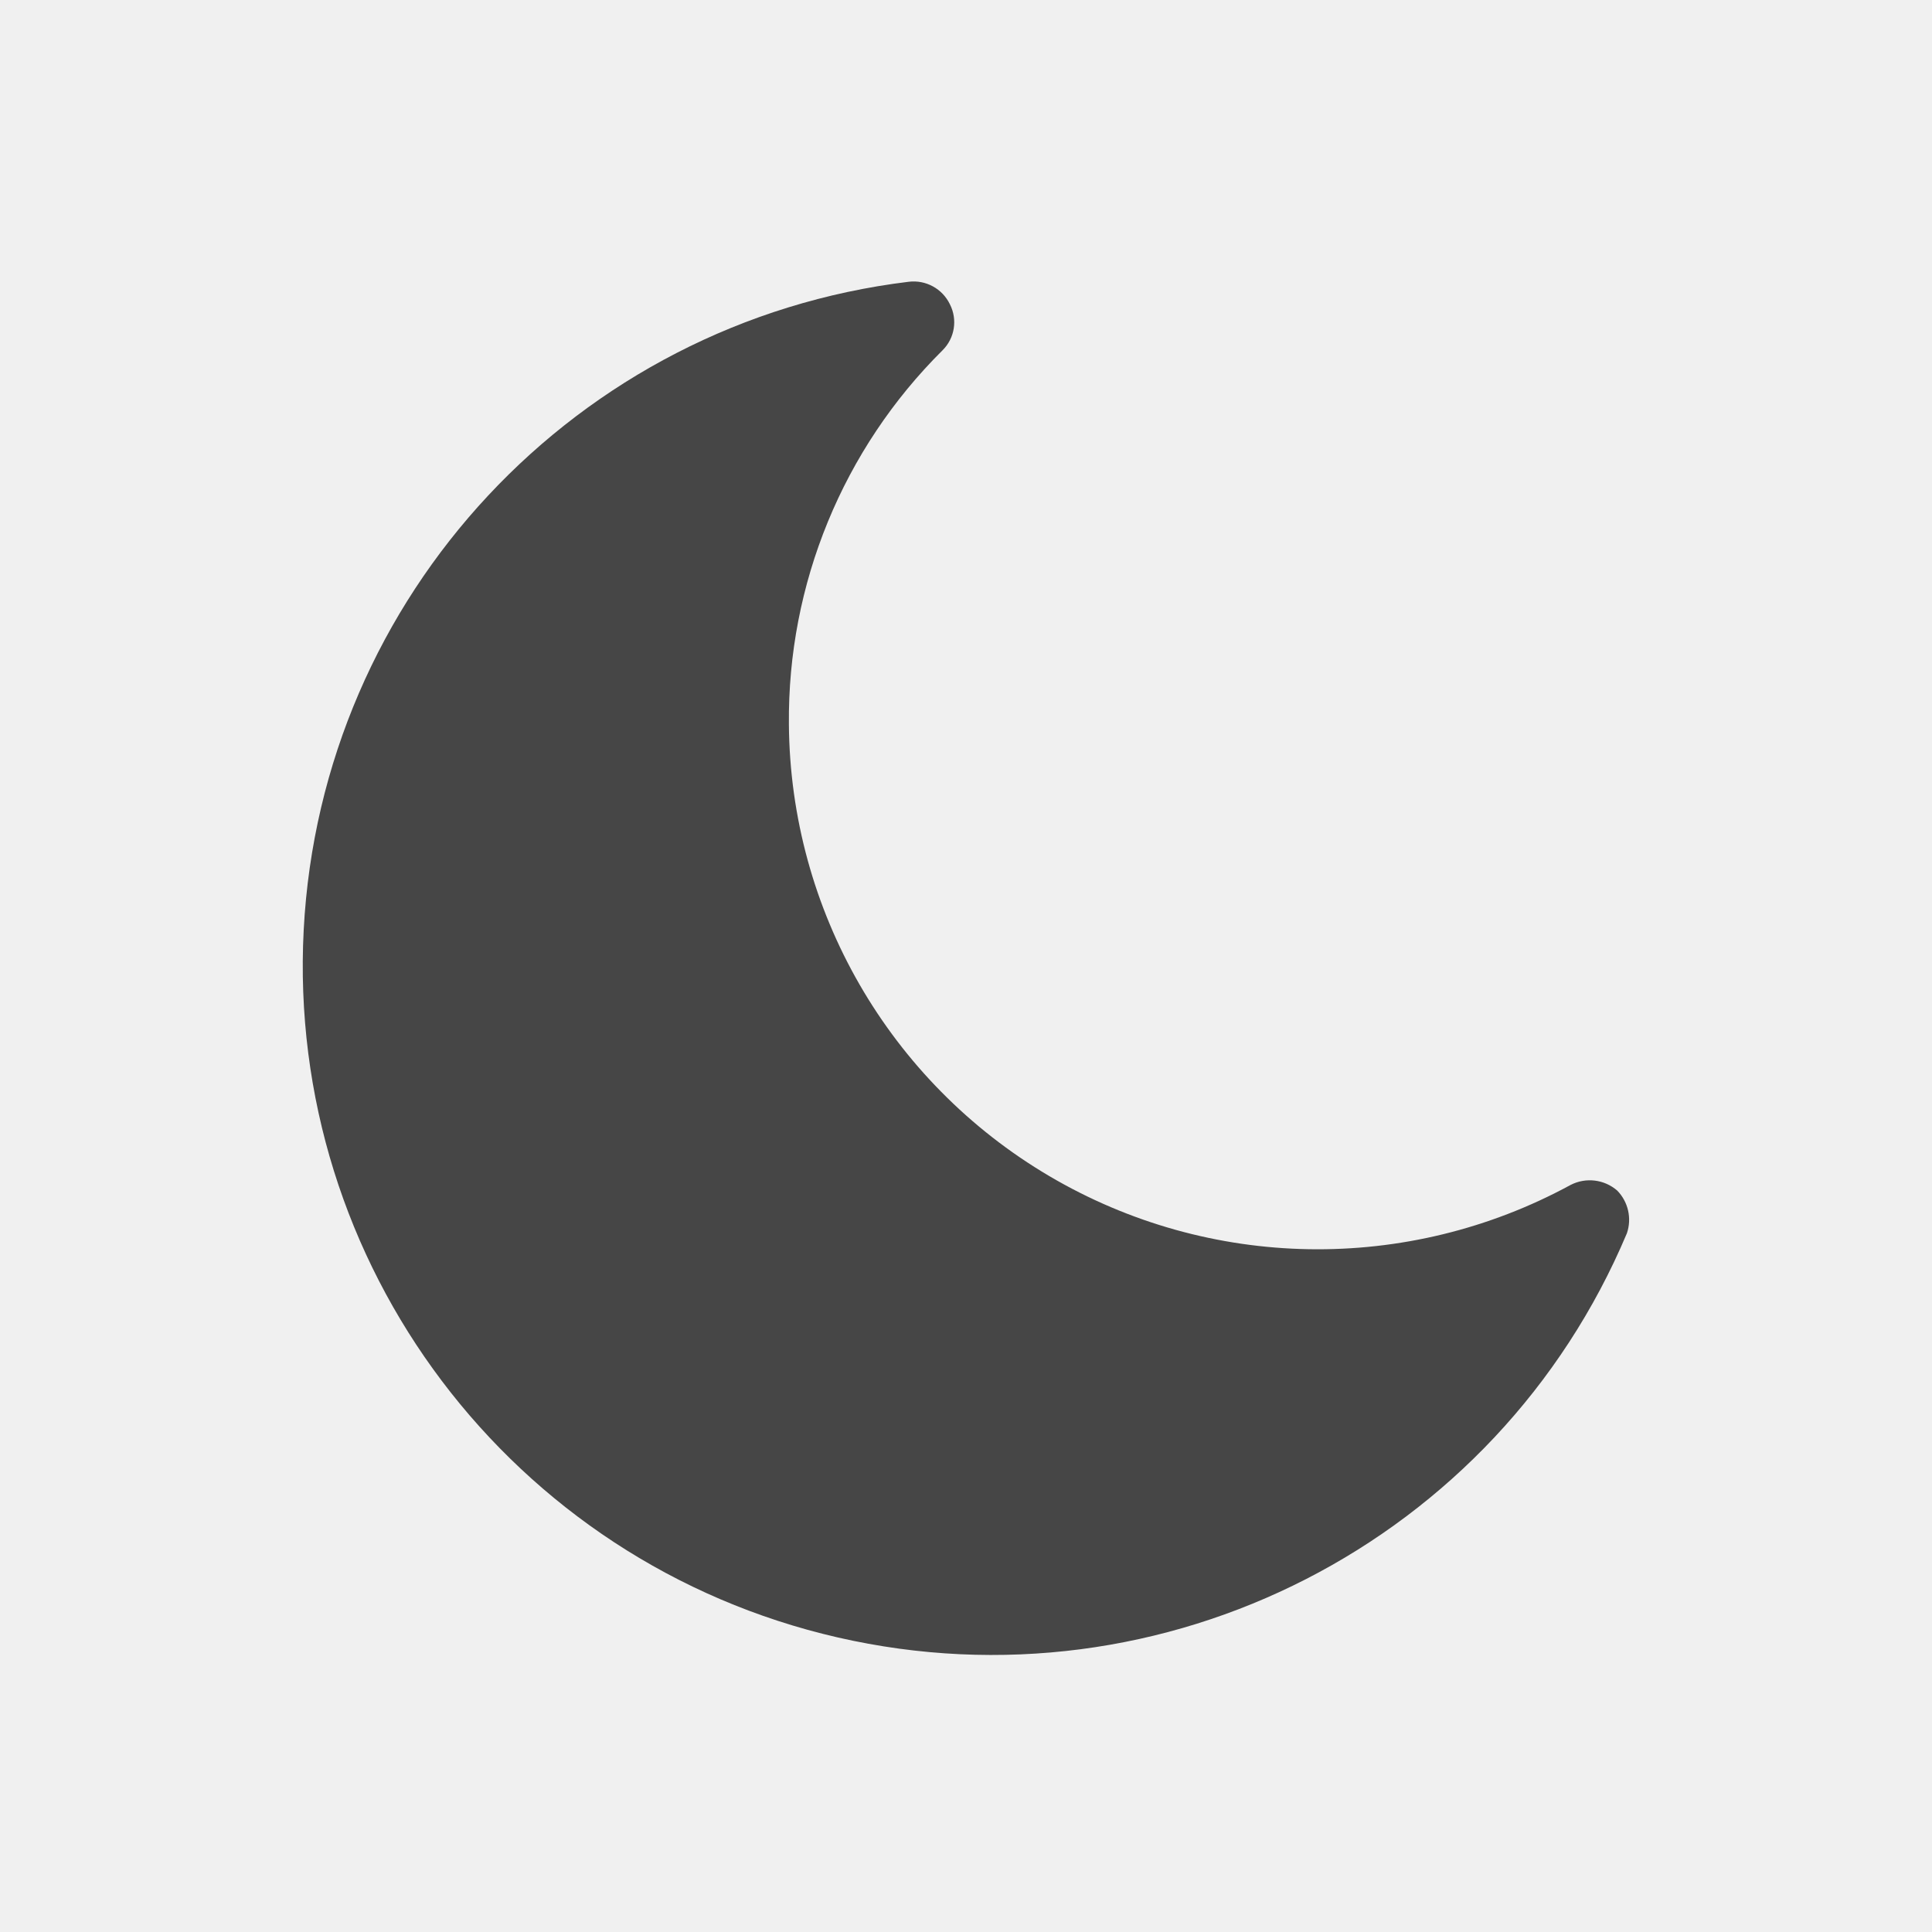
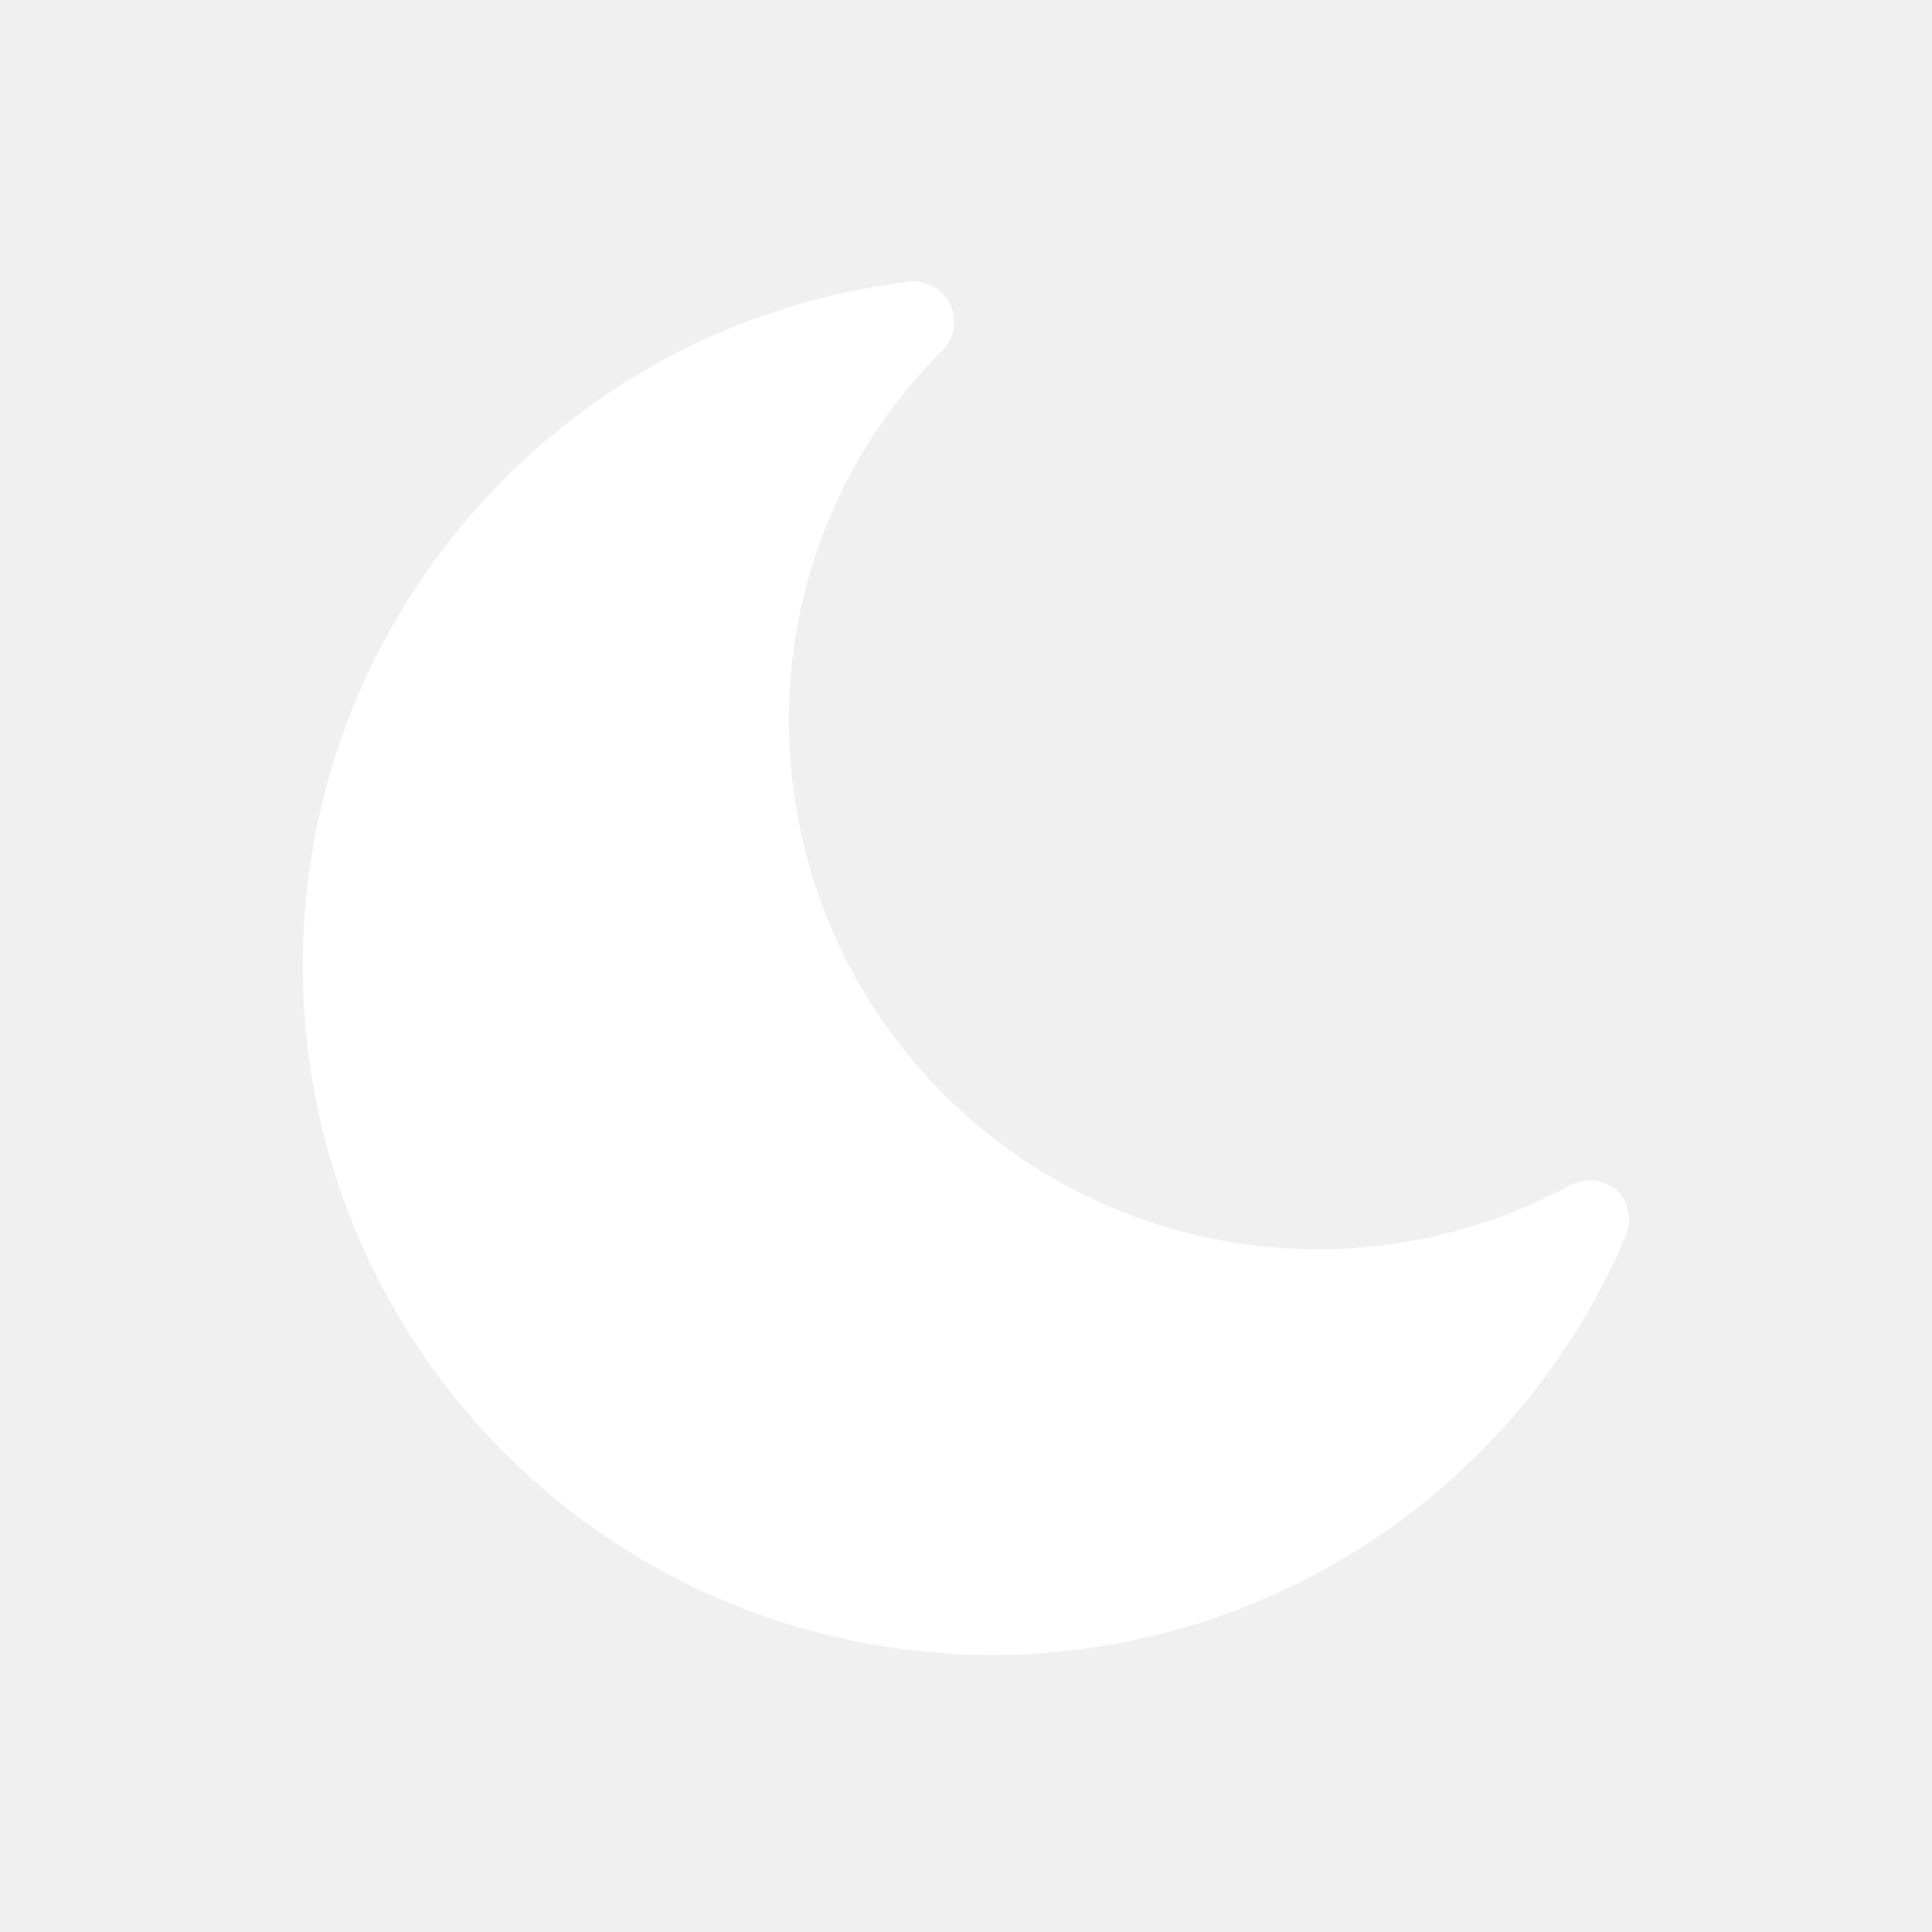
<svg xmlns="http://www.w3.org/2000/svg" viewBox="0 0 24 24">
-   <path d="M20.21,15.32A8.56,8.56,0,1,1,11.29,3.5a.5.5,0,0,1,.51.28.49.49,0,0,1-.09.57A6.46,6.46,0,0,0,9.8,9a6.57,6.57,0,0,0,9.71,5.72.52.52,0,0,1,.58.07A.52.52,0,0,1,20.21,15.32Z" fill="#464646" />
+   <path d="M20.21 15.32A8.56 8.56 0 1 1 11.29 3.5a.5.5 0 0 1 .51.28.49.49 0 0 1-.09.57A6.46 6.46 0 0 0 9.8 9a6.57 6.57 0 0 0 9.71 5.72.52.52 0 0 1 .58.07.52.52 0 0 1 .12.53Z" fill="#ffffff" class="fill-464646" />
</svg>
